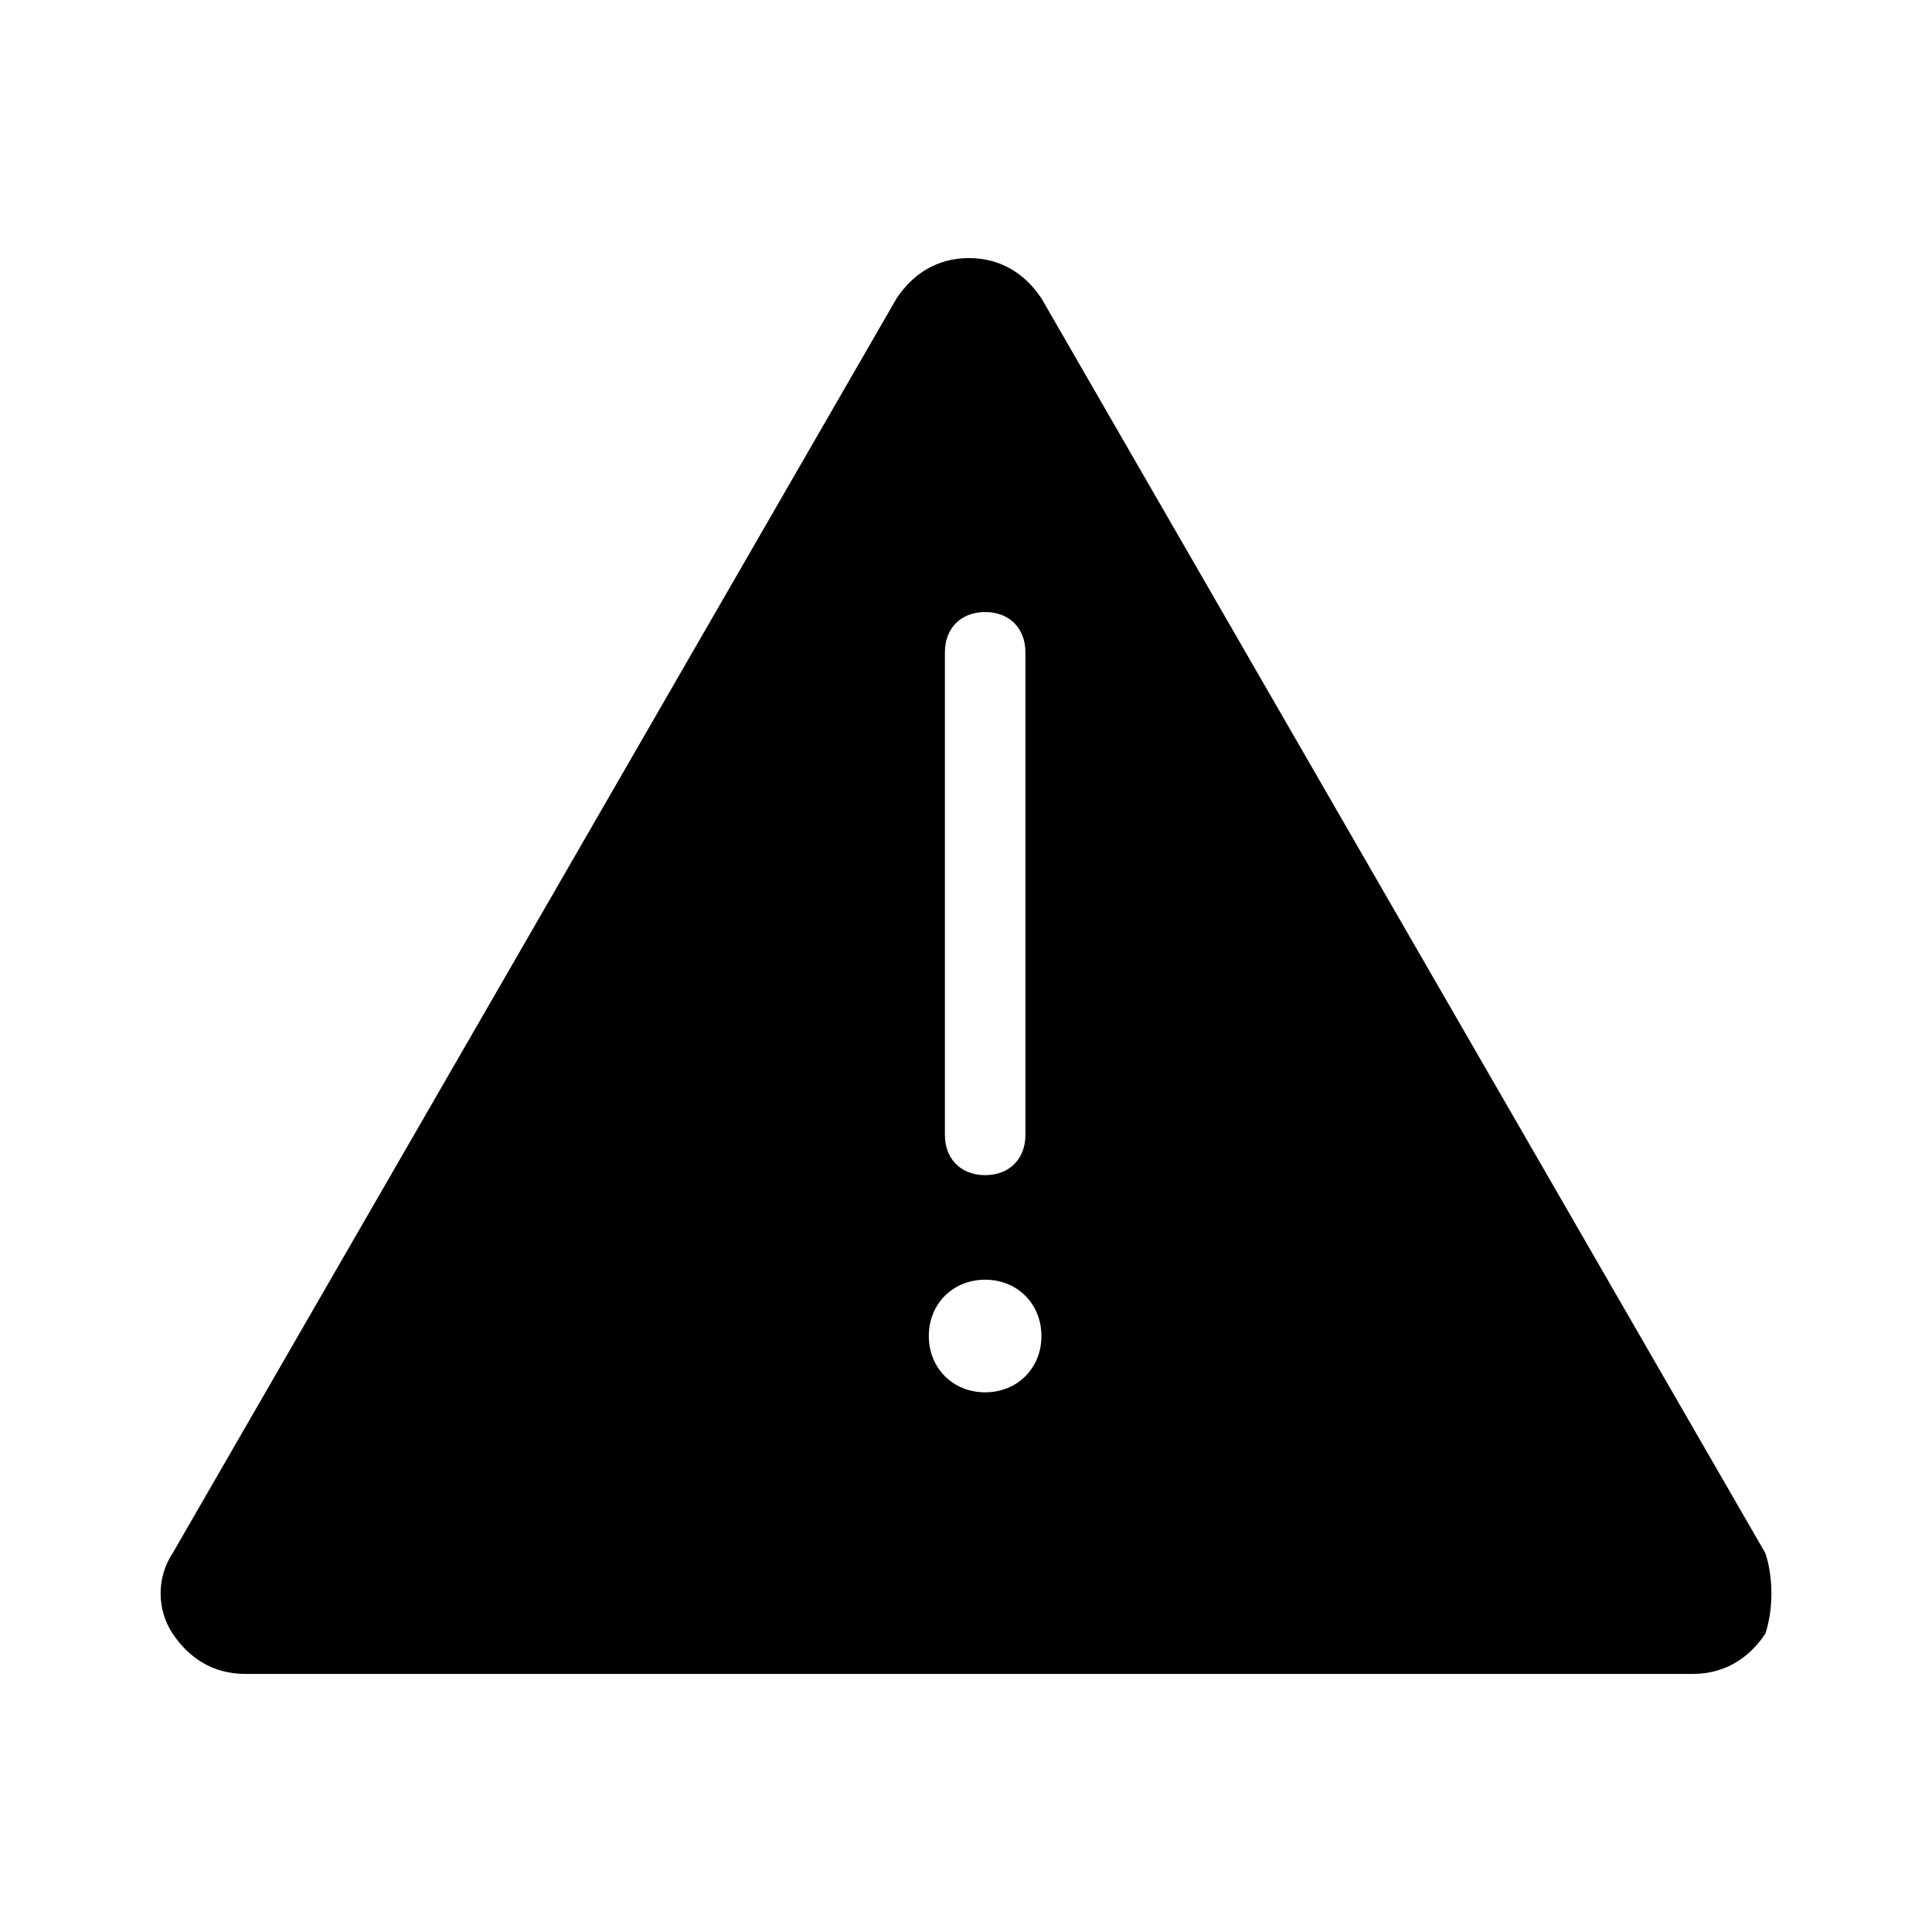
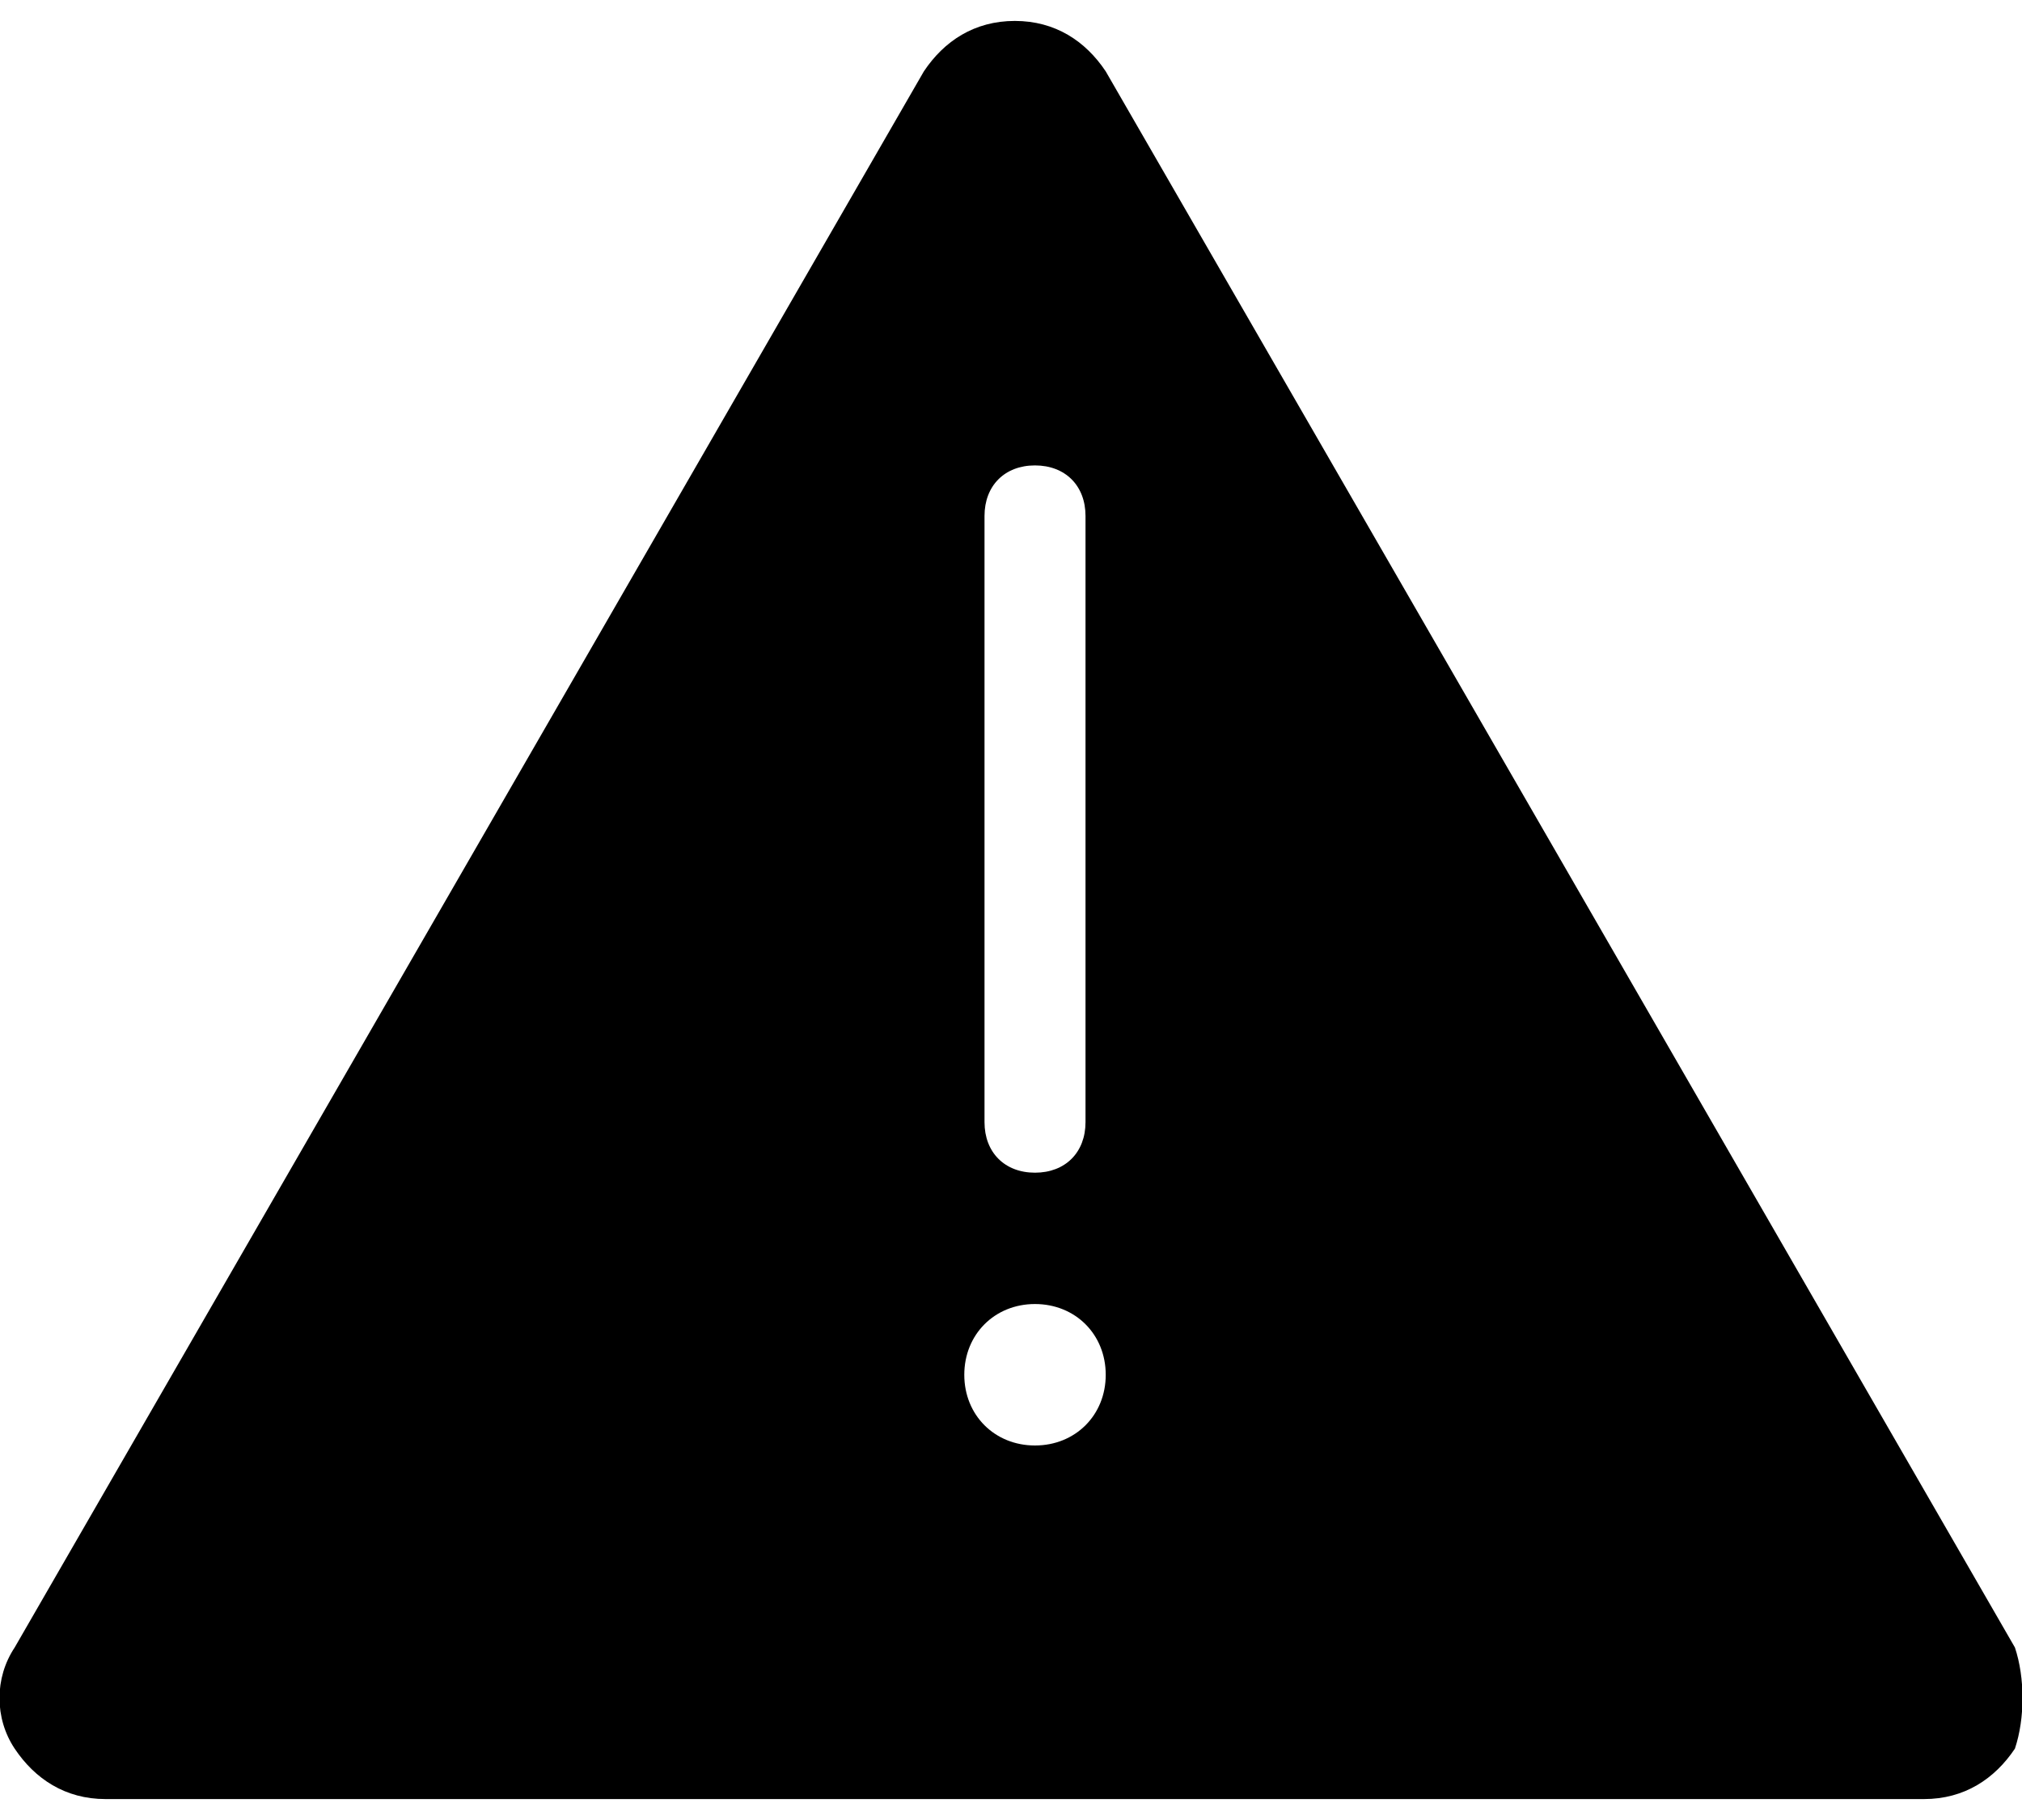
- <svg xmlns="http://www.w3.org/2000/svg" viewBox="0 0 24 24">
-   <path d="M21.93 19.294L17.433 11.5l-4.496-7.794c-.2-.3-.5-.5-.9-.5s-.699.2-.899.5L6.642 11.5l-4.497 7.794c-.2.3-.2.7 0 1 .2.3.5.5.9.5H21.03c.4 0 .7-.2.9-.5.1-.3.1-.7 0-1zM11.738 8.103c0-.3.2-.5.5-.5s.5.2.5.5v5.995c0 .3-.2.5-.5.5s-.5-.2-.5-.5V8.103zm.5 9.193c-.4 0-.7-.3-.7-.7 0-.4.3-.699.7-.699.4 0 .699.3.699.7 0 .4-.3.699-.7.699z" />
+ <svg xmlns="http://www.w3.org/2000/svg" width="20" height="18" viewBox="0 0 20 18">
+   <path d="M19.93 16.294L15.434 8.5L10.937 0.706C10.737 0.406 10.437 0.207 10.038 0.207C9.638 0.207 9.338 0.406 9.138 0.706L4.642 8.5L0.145 16.294C-0.055 16.594 -0.055 16.994 0.145 17.294C0.345 17.593 0.645 17.793 1.044 17.793H19.031C19.43 17.793 19.73 17.593 19.93 17.294C20.03 16.994 20.03 16.594 19.93 16.294ZM9.738 5.103C9.738 4.803 9.938 4.603 10.237 4.603C10.537 4.603 10.737 4.803 10.737 5.103V11.098C10.737 11.398 10.537 11.598 10.237 11.598C9.938 11.598 9.738 11.398 9.738 11.098V5.103ZM10.237 14.296C9.838 14.296 9.538 13.996 9.538 13.597C9.538 13.197 9.838 12.897 10.237 12.897C10.637 12.897 10.937 13.197 10.937 13.597C10.937 13.996 10.637 14.296 10.237 14.296Z" />
</svg>
